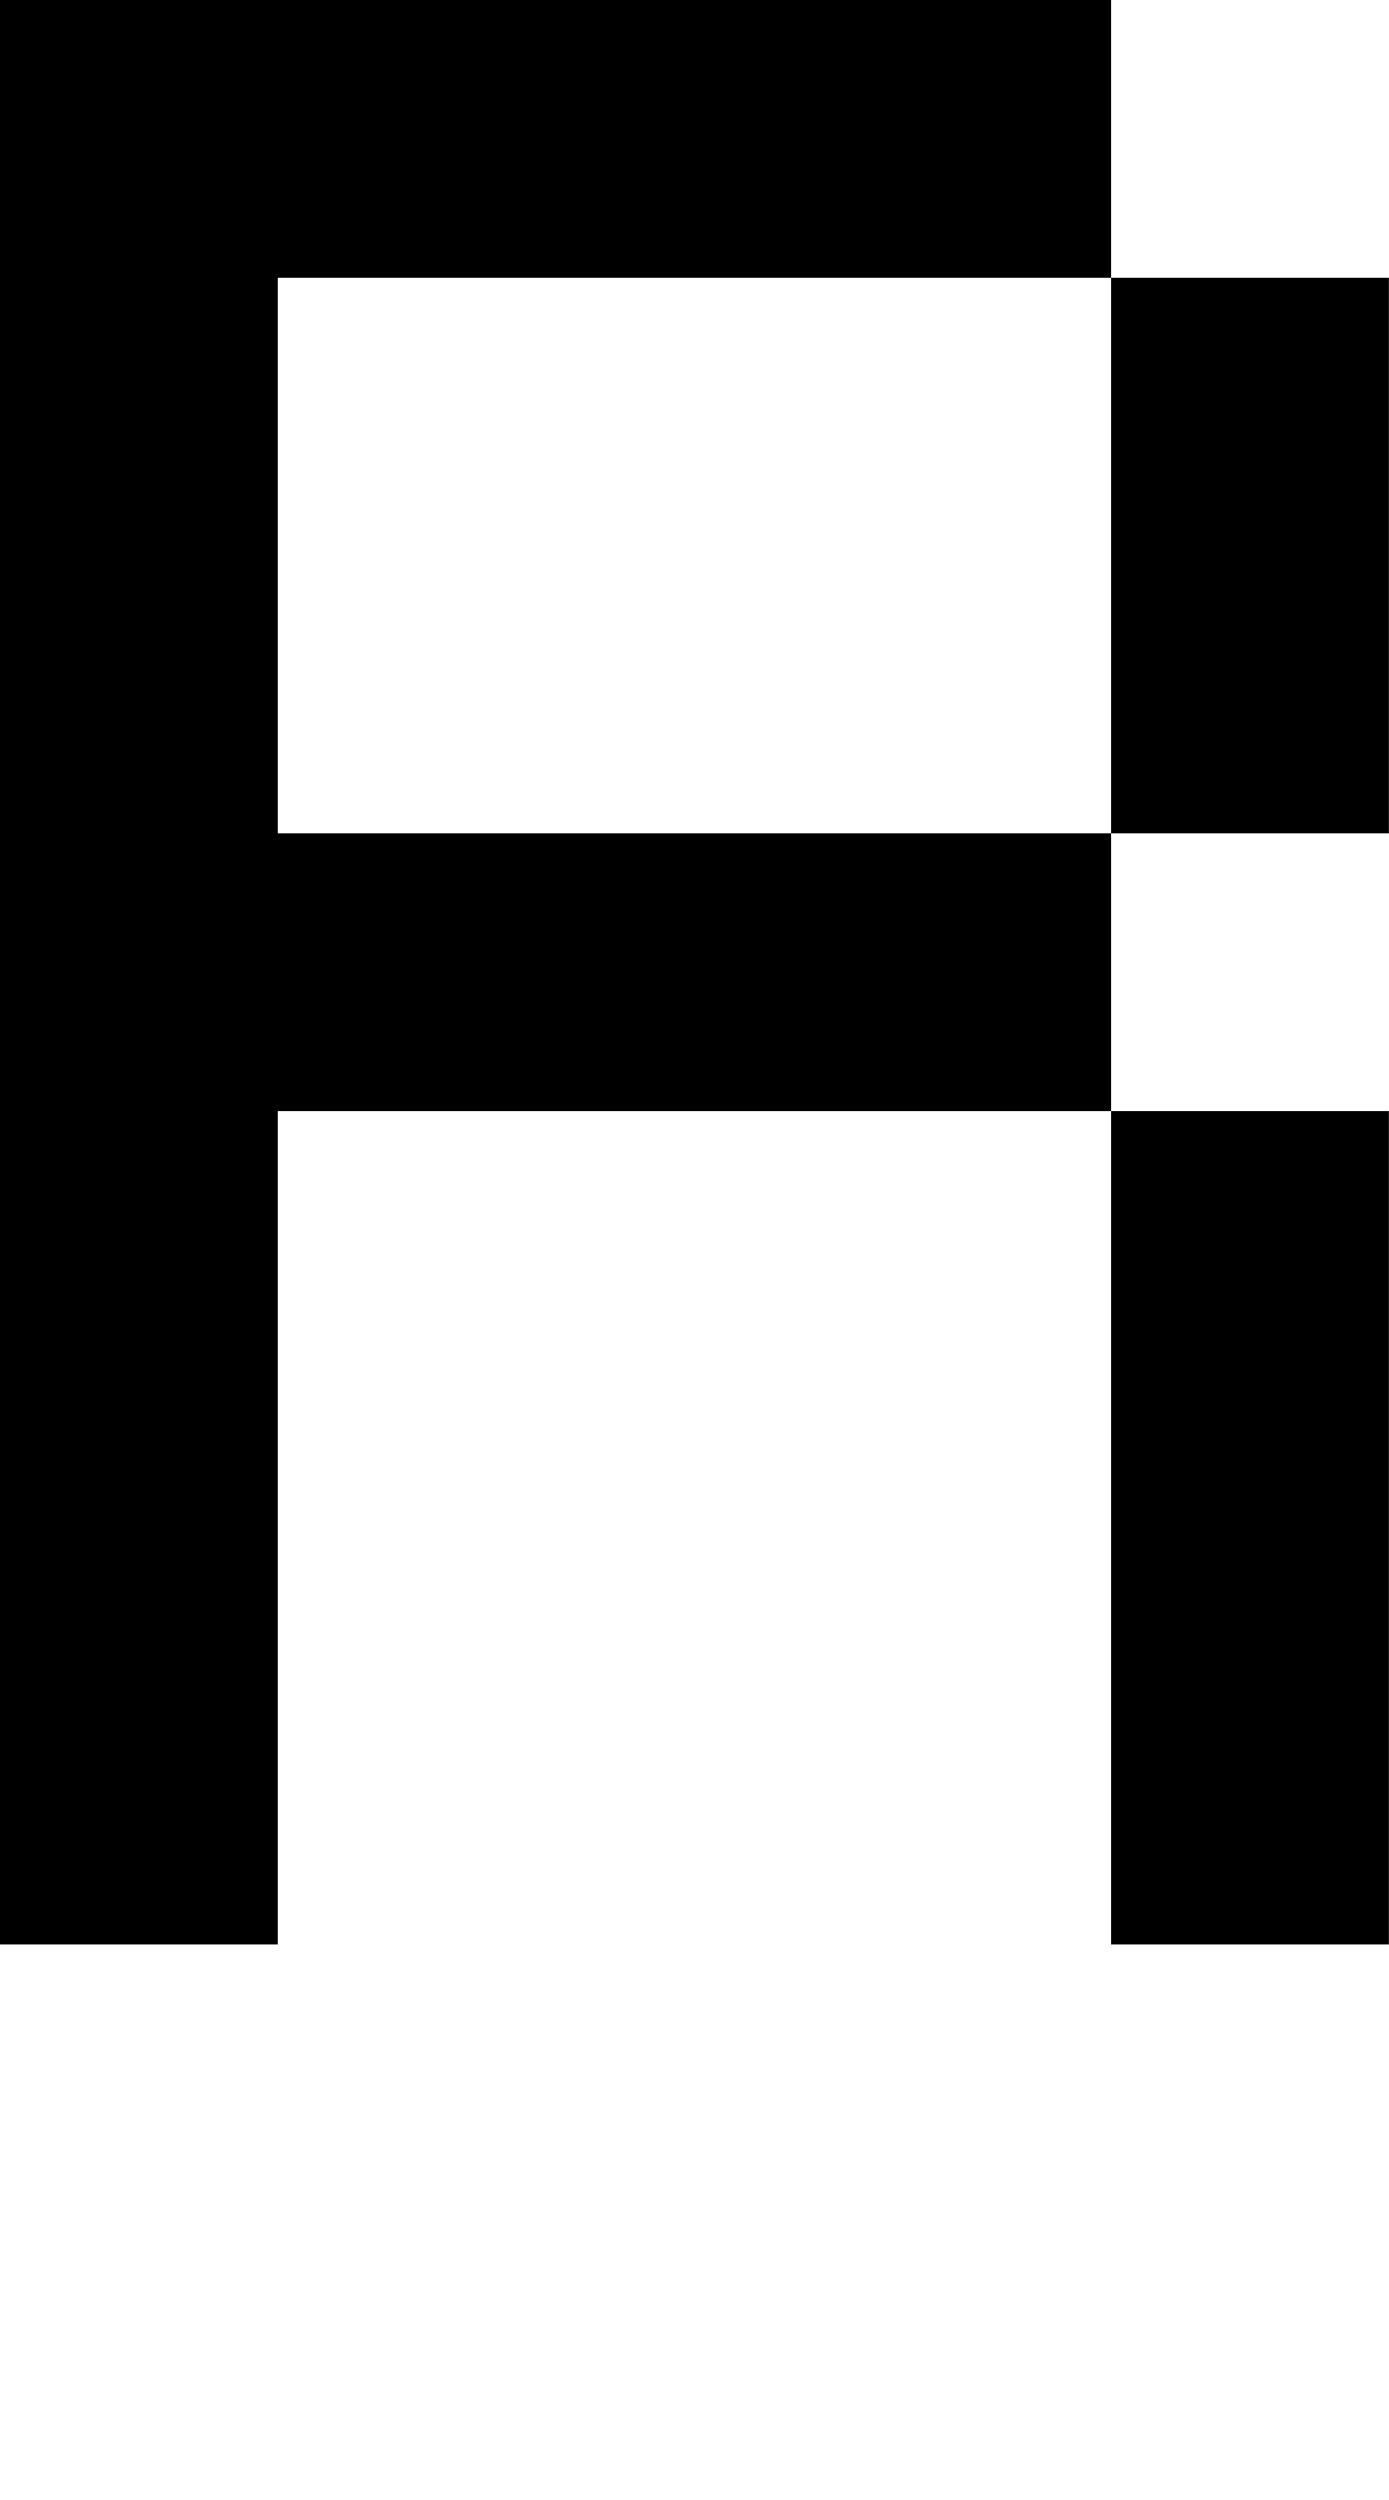
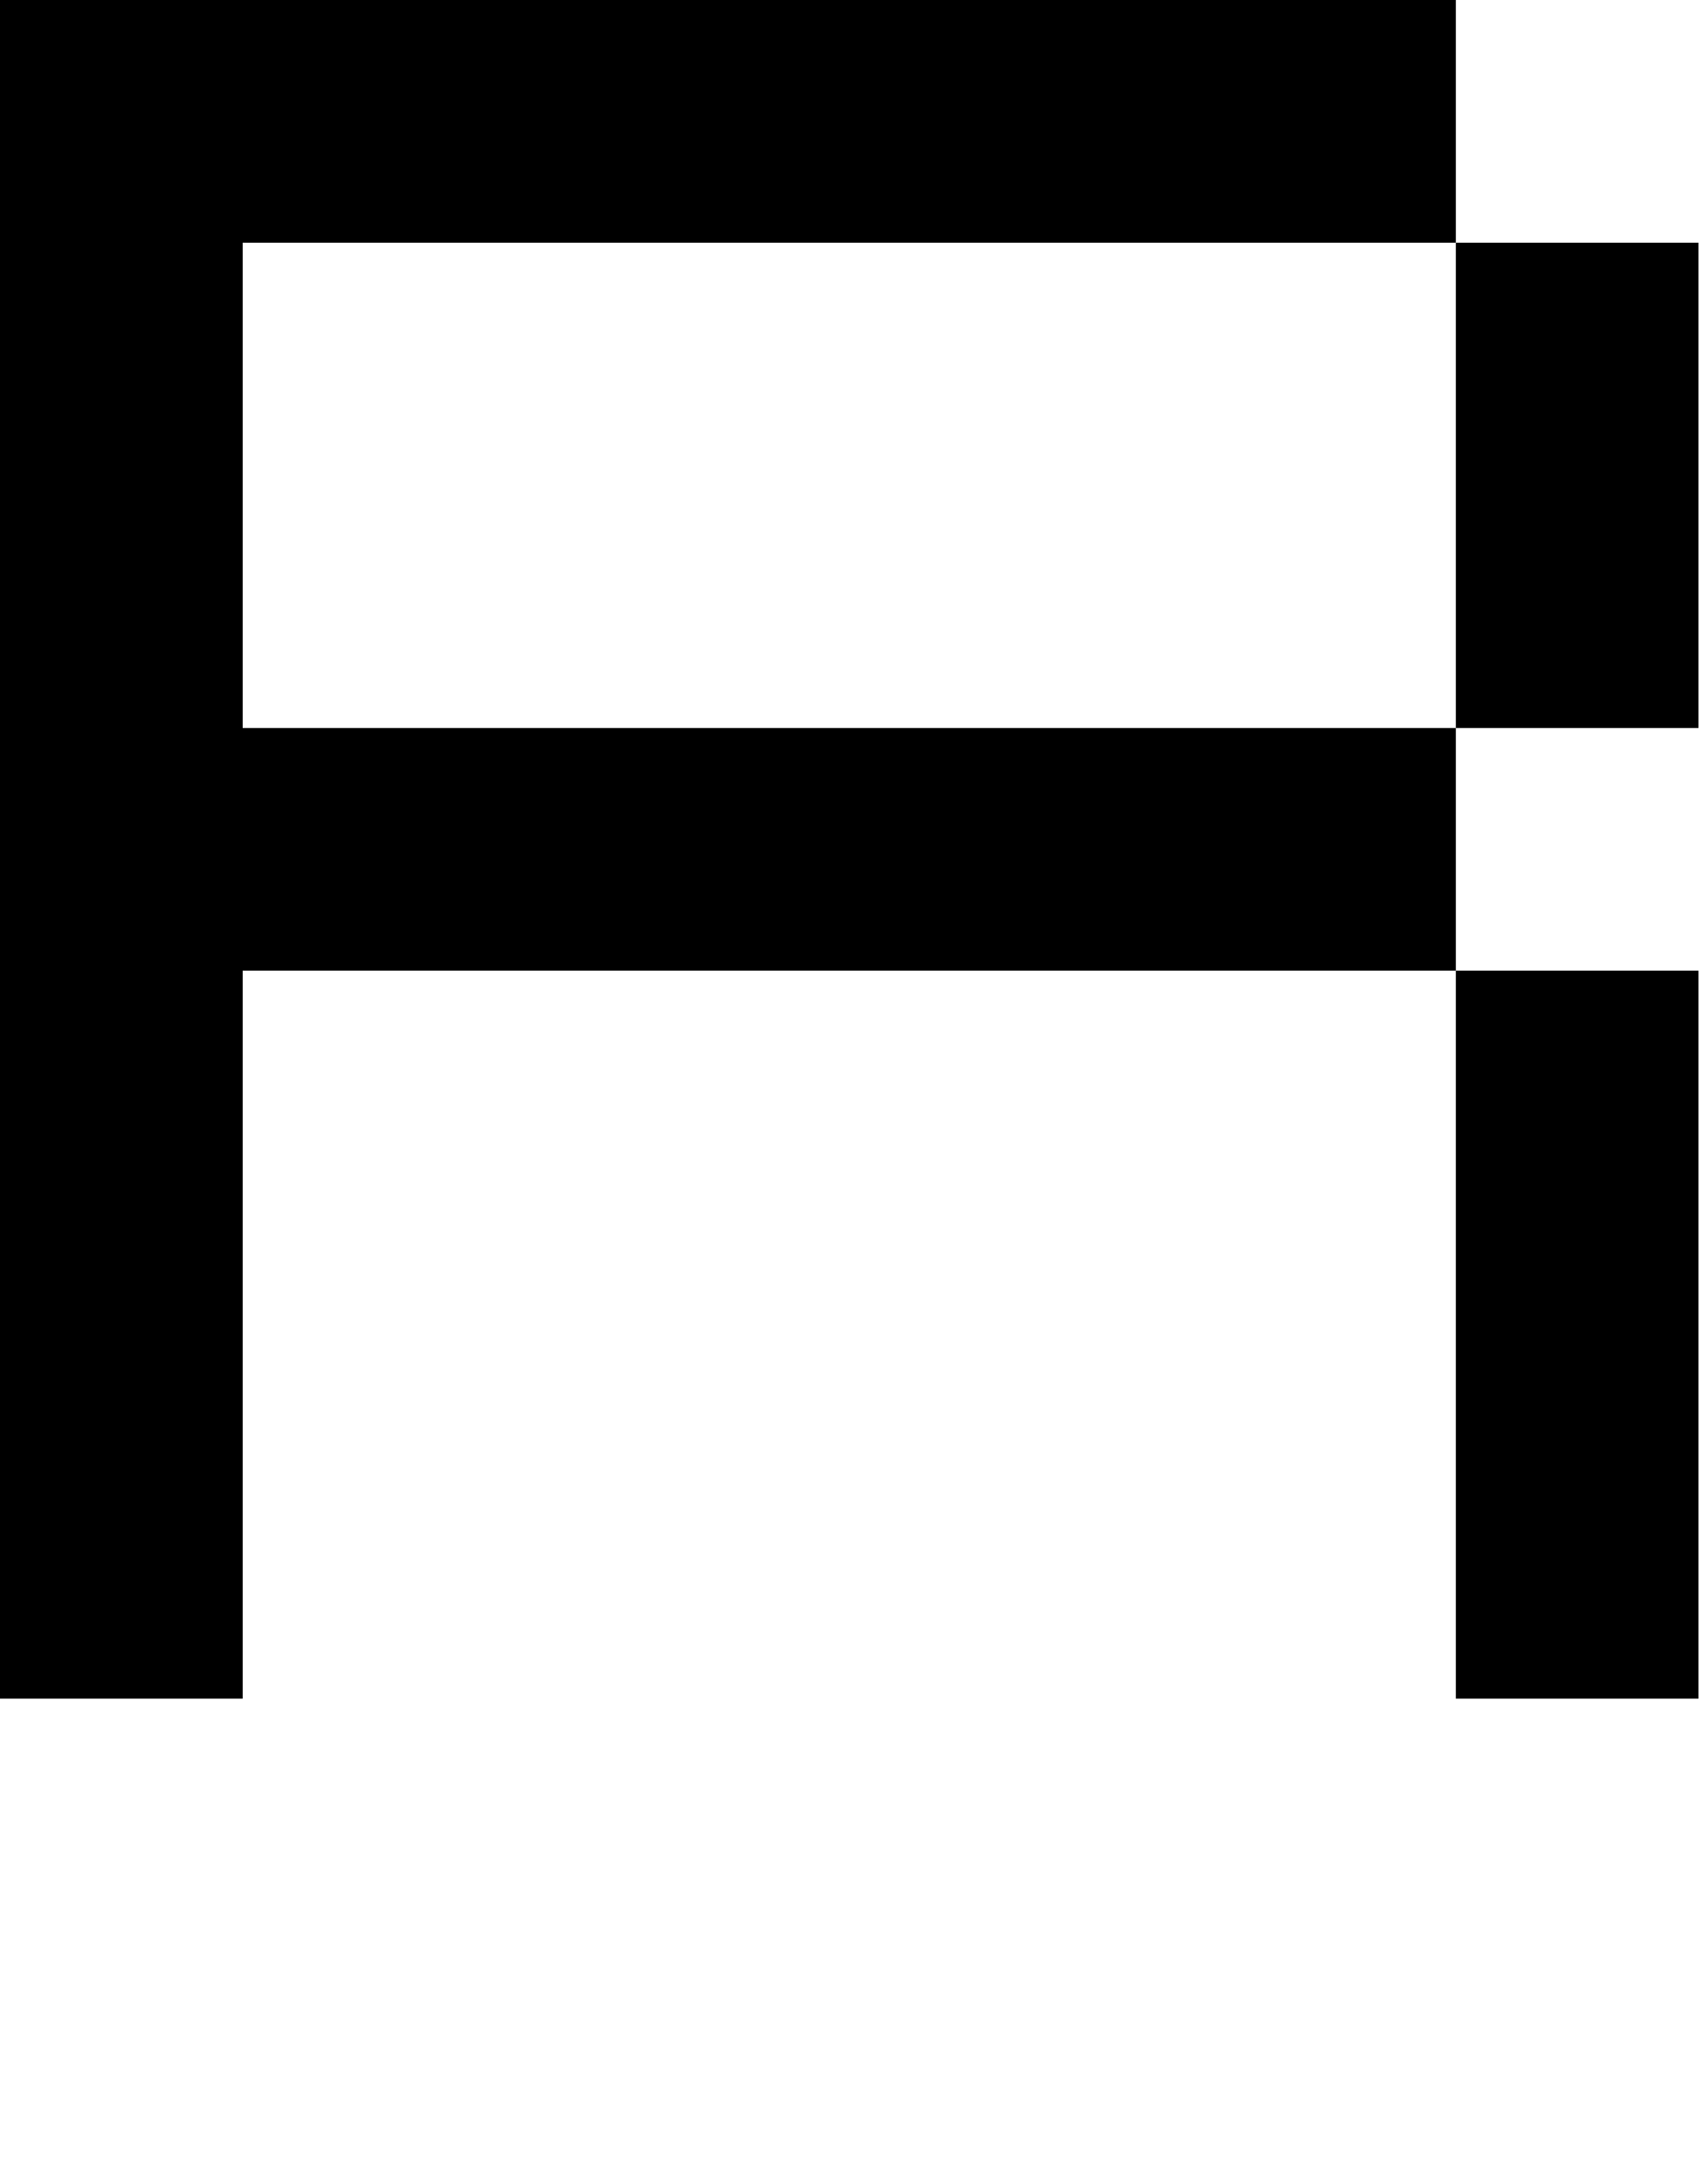
- <svg xmlns="http://www.w3.org/2000/svg" viewBox="0,0,5,9">
-   <path d="       M4,1       L5,1       L5,3       L4,3       L4,4       L5,4       L5,7       L4,7       L4,4       L1,4       L1,7       L0,7       L0,0       L4,0       Z       L1,1       L1,3       L4,3       Z" />
+ <svg xmlns="http://www.w3.org/2000/svg" viewBox="0,0,7,9">
+   <path d="       M6,1       L7,1       L7,3       L6,3       L6,4       L7,4       L7,7       L6,7       L6,4       L1,4       L1,7       L0,7       L0,0       L6,0       Z       L1,1       L1,3       L6,3       Z" />
</svg>
